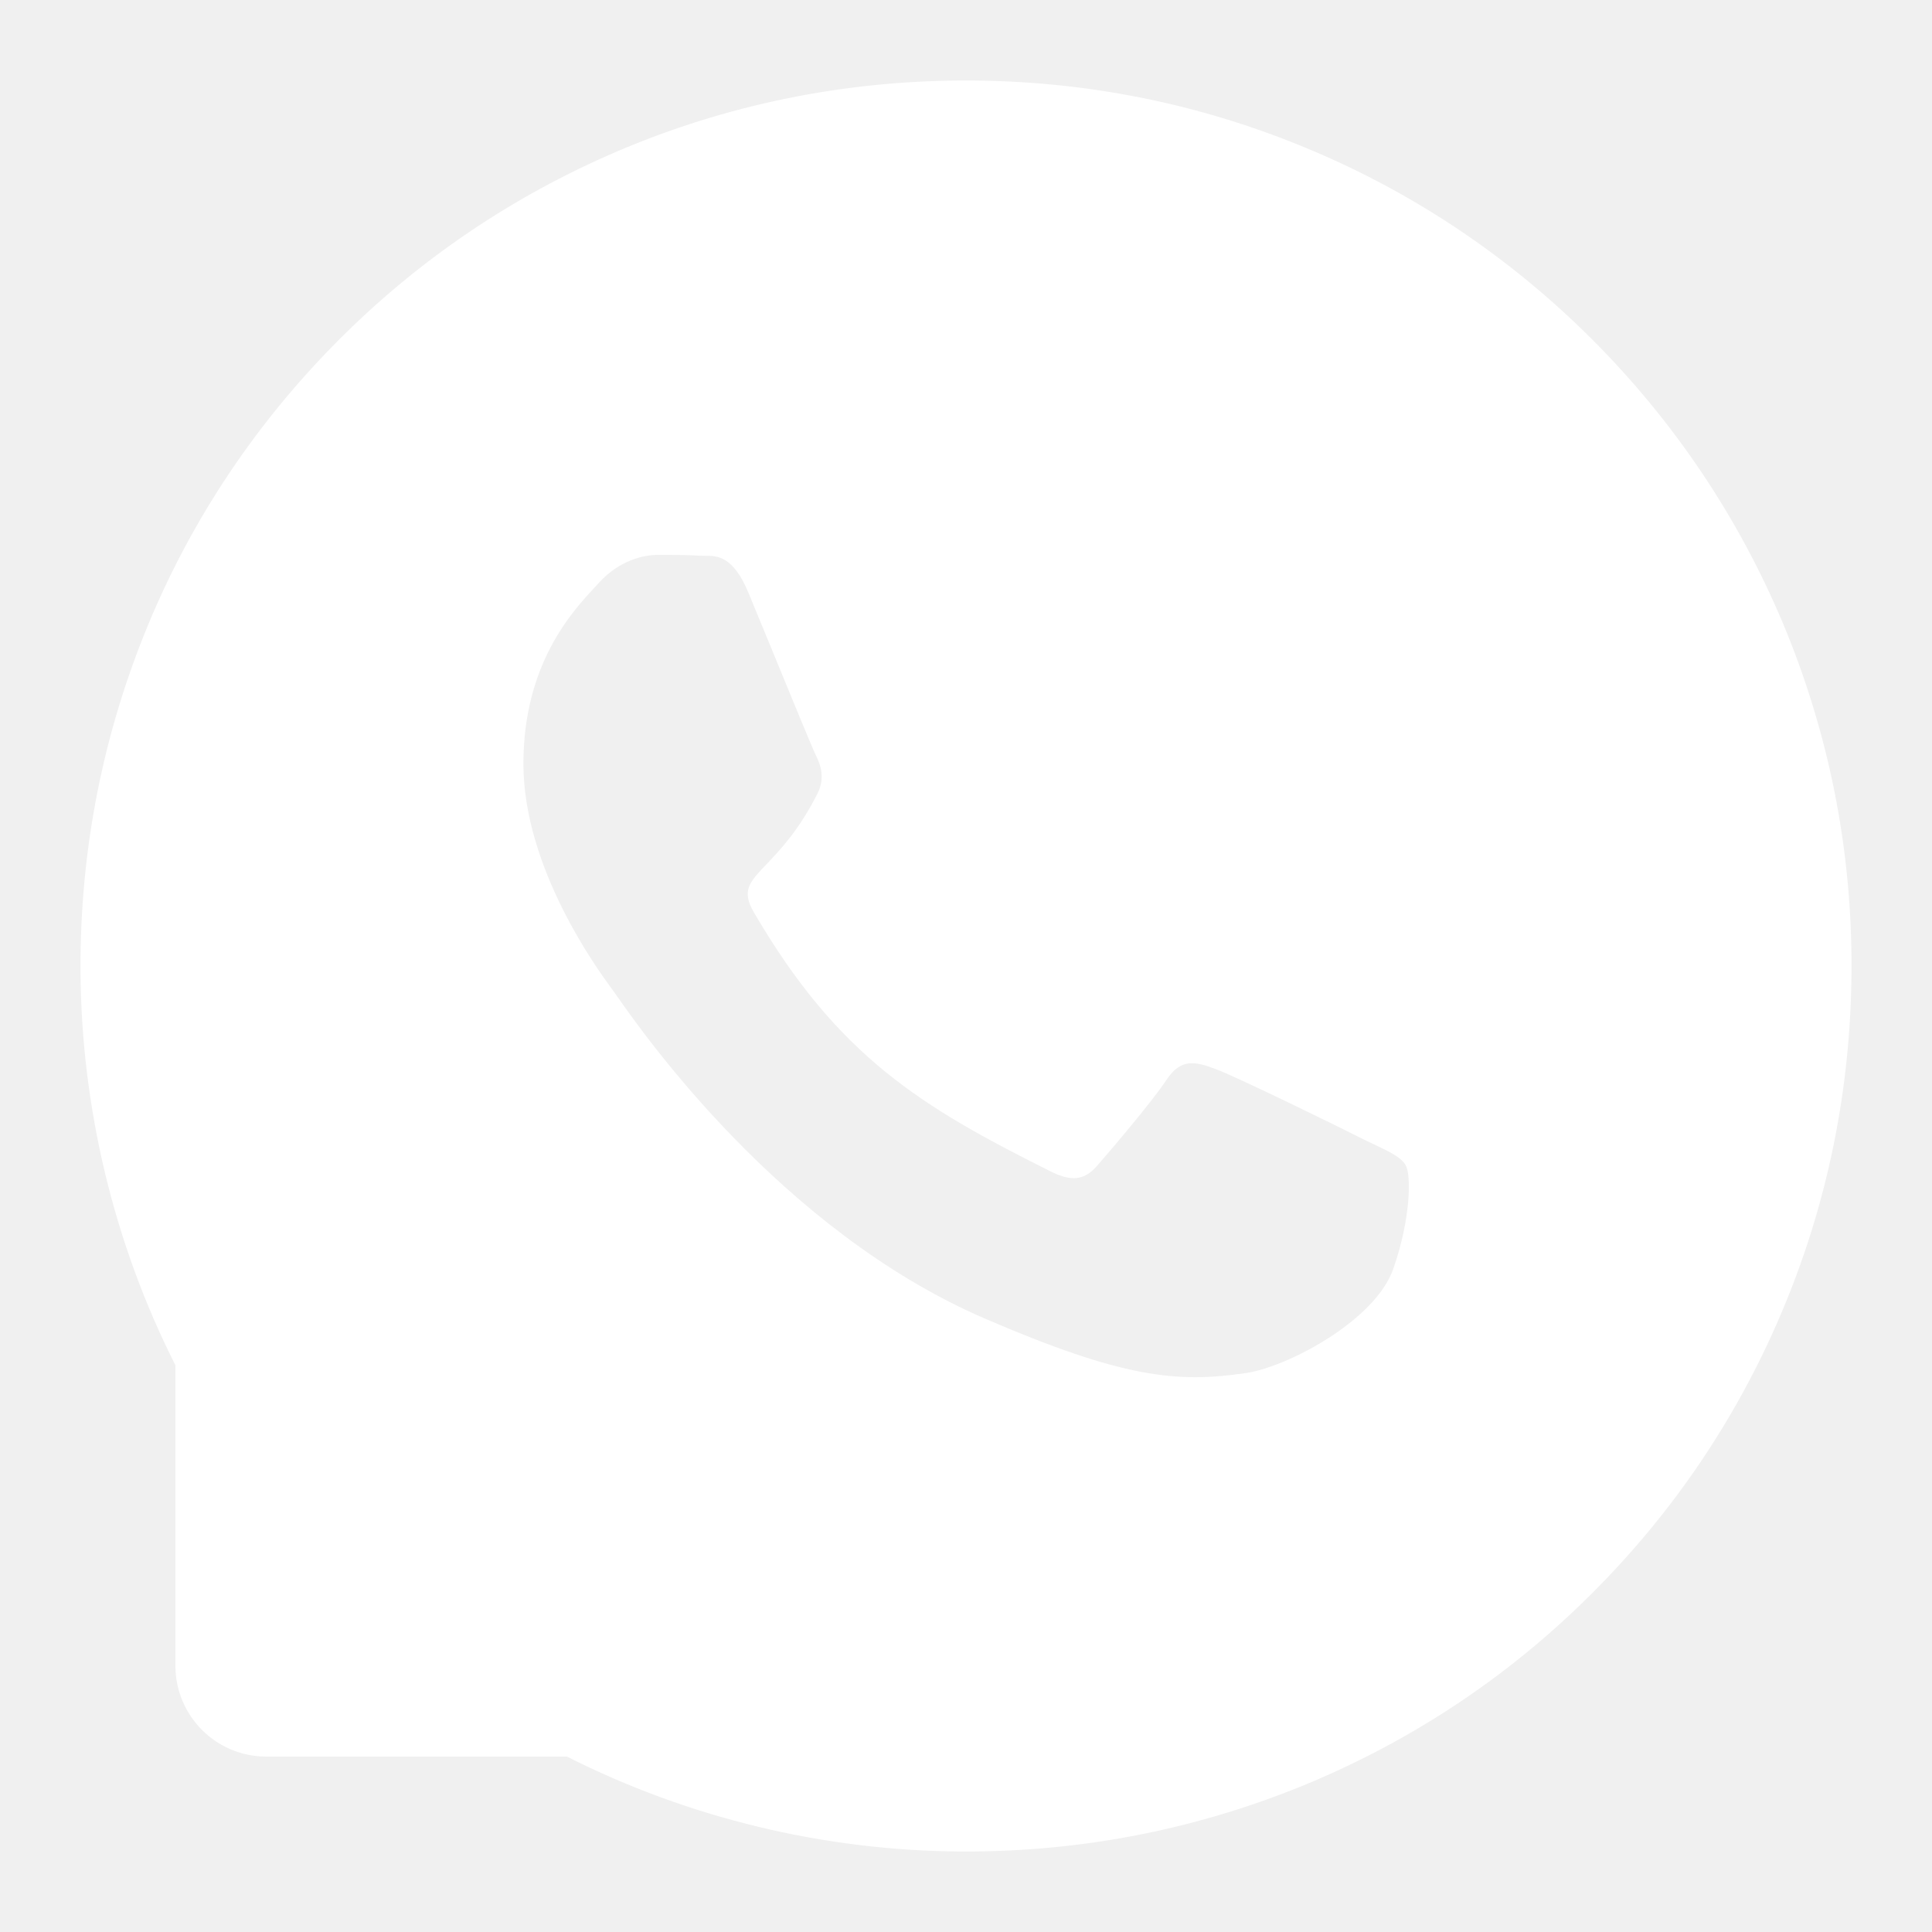
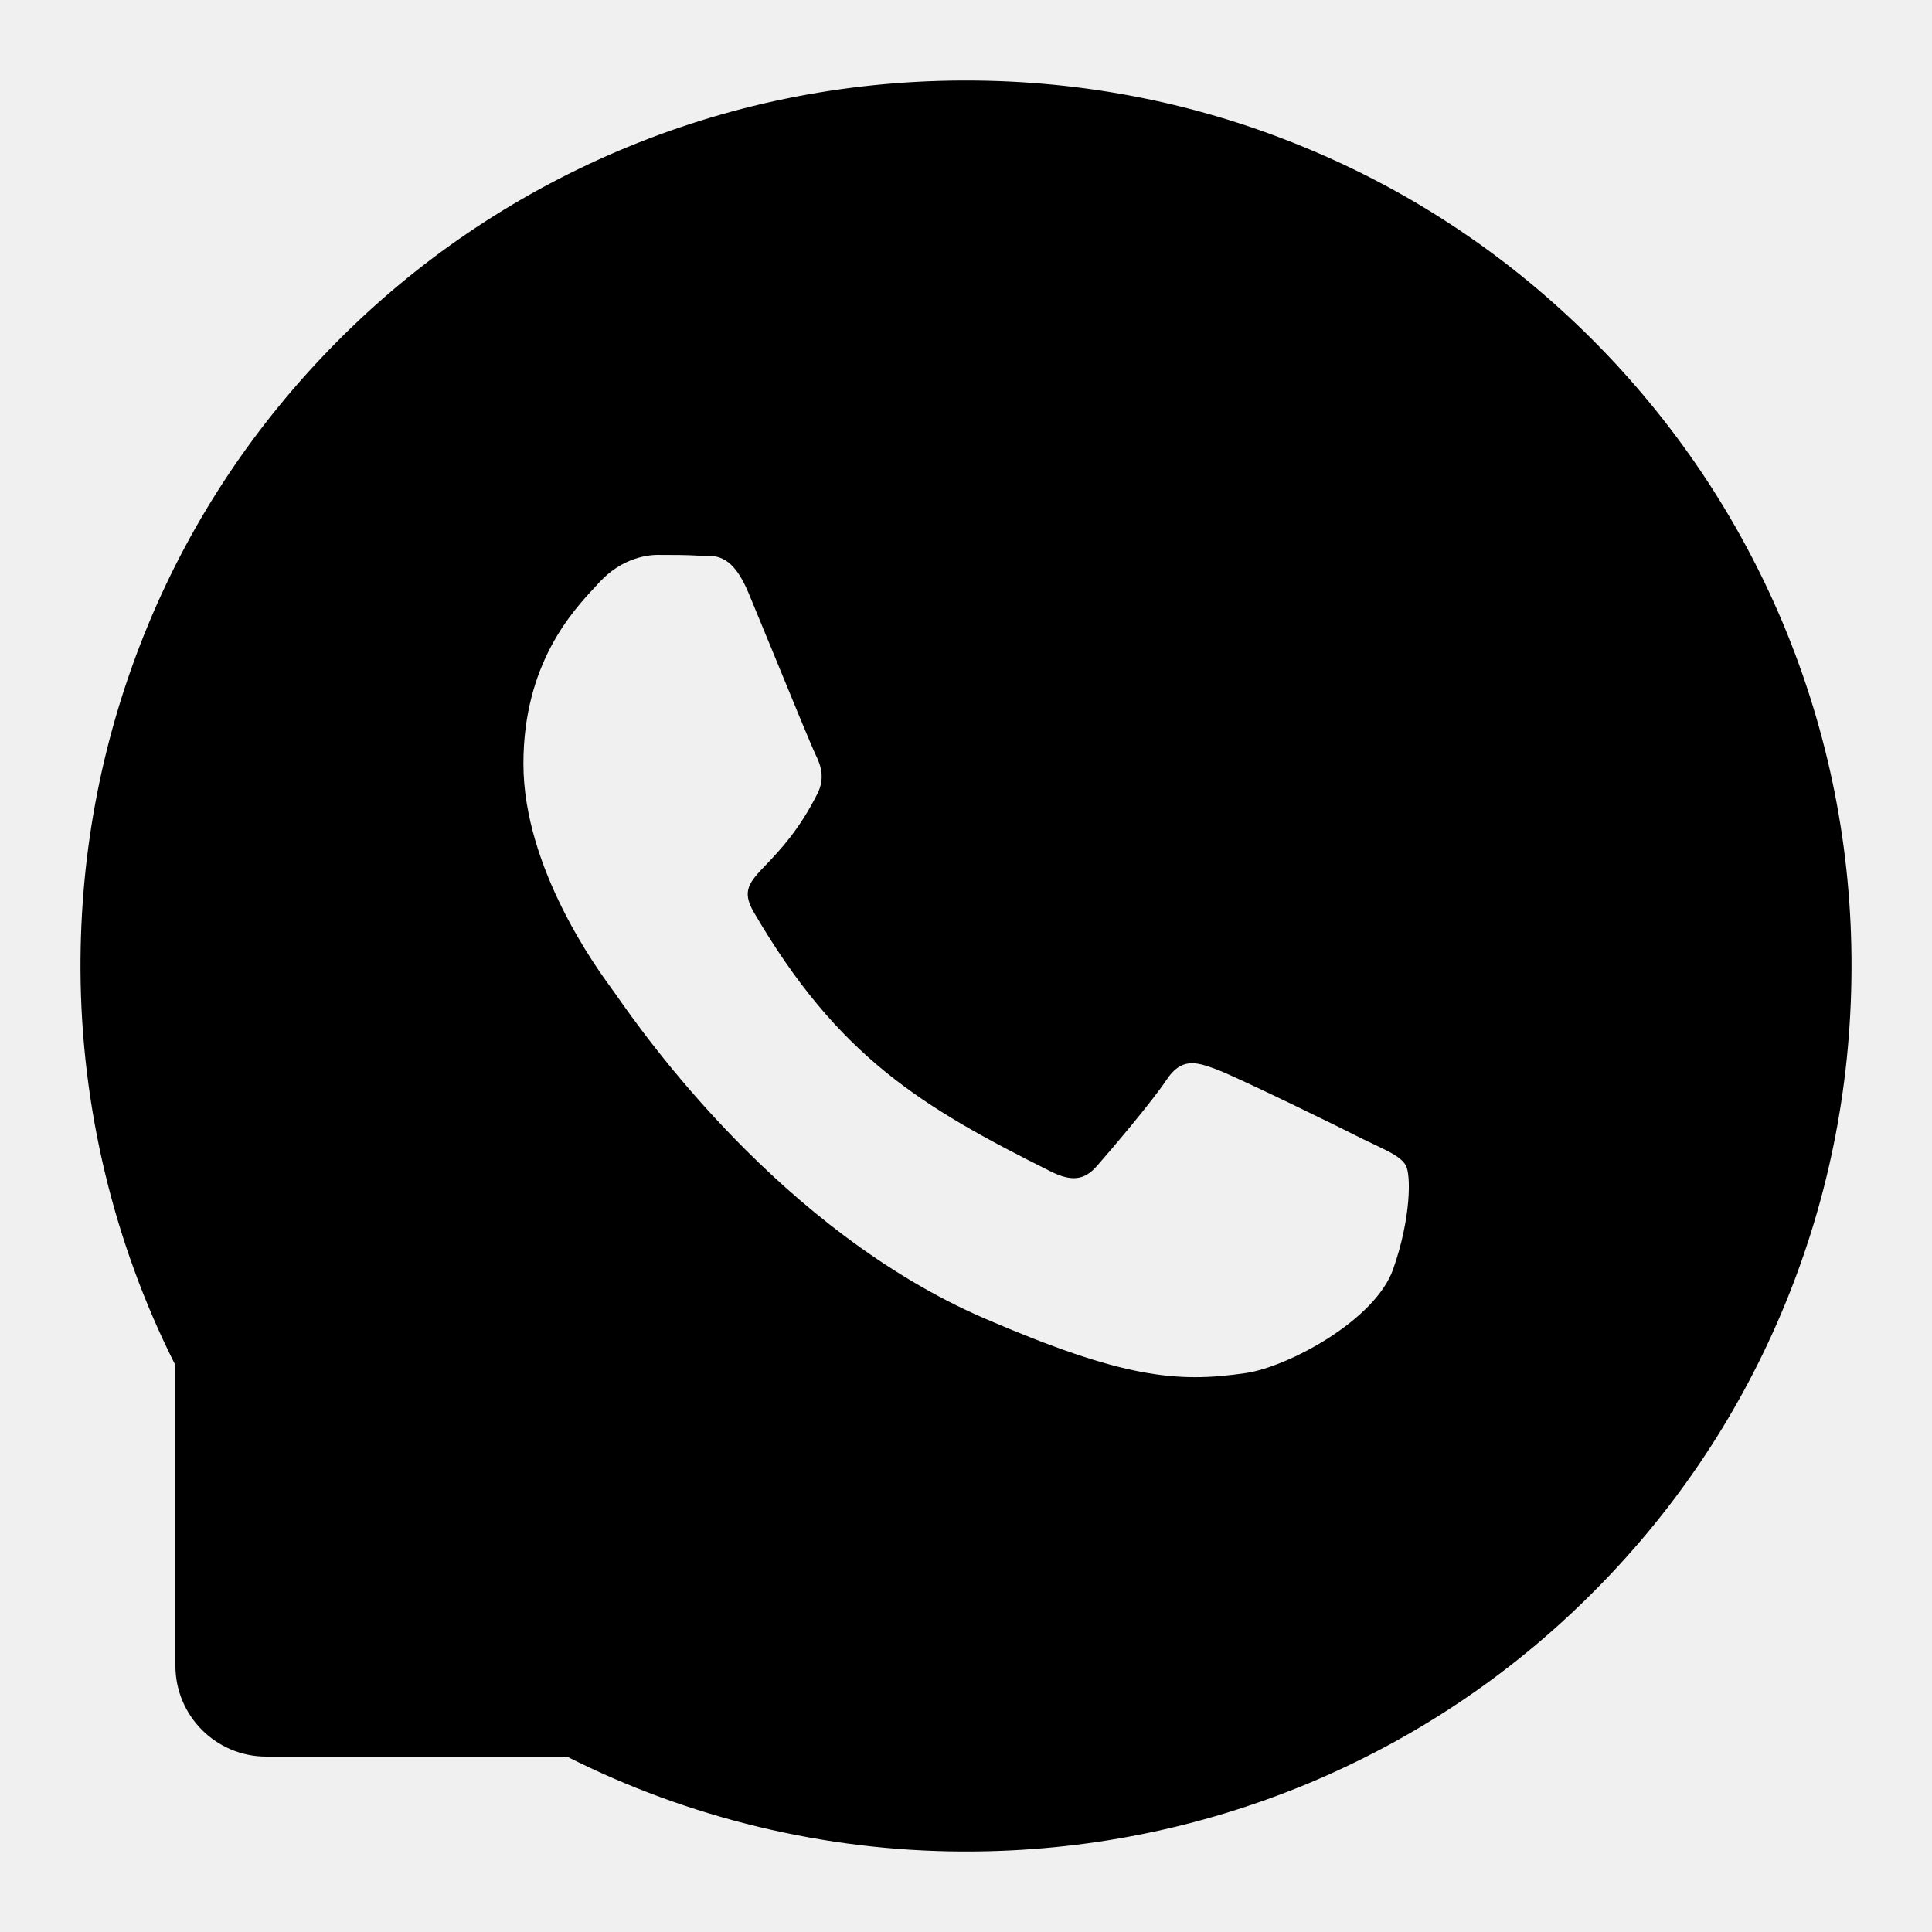
- <svg xmlns="http://www.w3.org/2000/svg" width="24" height="24" viewBox="0 0 24 24" fill="none">
-   <path fill-rule="evenodd" clip-rule="evenodd" d="M19.781 4.219C20.795 5.235 21.591 6.419 22.146 7.737C22.718 9.103 23.008 10.554 23 12.049C22.993 13.537 22.698 14.978 22.119 16.334C21.561 17.642 20.763 18.816 19.749 19.82C18.738 20.825 17.557 21.61 16.243 22.158C14.9 22.715 13.473 23 12.003 23H11.951C10.247 22.993 8.555 22.585 7.043 21.821H3.308C2.685 21.821 2.179 21.316 2.179 20.692V16.96C1.415 15.447 1.008 13.756 1 12.052C0.993 10.564 1.278 9.117 1.842 7.757C2.387 6.444 3.176 5.265 4.18 4.251C5.184 3.237 6.358 2.441 7.666 1.881C9.022 1.302 10.463 1.007 11.951 1H12C13.478 1 14.912 1.287 16.263 1.854C17.584 2.407 18.767 3.205 19.781 4.219ZM15.098 13.279C15.346 13.368 16.68 14.021 16.947 14.158C16.991 14.18 17.032 14.199 17.071 14.217C17.271 14.312 17.407 14.377 17.463 14.477C17.529 14.59 17.529 15.133 17.306 15.767C17.082 16.402 16.004 16.977 15.481 17.056C14.622 17.183 13.949 17.119 12.23 16.378C9.699 15.283 7.99 12.84 7.656 12.362C7.631 12.327 7.614 12.302 7.604 12.29C7.601 12.285 7.597 12.28 7.593 12.274C7.425 12.044 6.502 10.786 6.502 9.488C6.502 8.246 7.112 7.592 7.395 7.289C7.415 7.267 7.433 7.247 7.45 7.229C7.698 6.962 7.99 6.893 8.172 6.893C8.353 6.893 8.533 6.893 8.69 6.903C8.71 6.904 8.731 6.904 8.752 6.904C8.909 6.903 9.107 6.903 9.299 7.367C9.374 7.548 9.485 7.818 9.602 8.102C9.833 8.667 10.088 9.286 10.133 9.378C10.202 9.515 10.246 9.67 10.158 9.852C9.928 10.311 9.69 10.559 9.522 10.736C9.311 10.956 9.208 11.064 9.363 11.33C10.411 13.13 11.454 13.753 13.046 14.549C13.313 14.684 13.473 14.662 13.63 14.48C13.792 14.296 14.308 13.689 14.489 13.417C14.669 13.142 14.85 13.186 15.098 13.279Z" fill="white" />
+ <svg xmlns="http://www.w3.org/2000/svg" width="100%" height="100%" viewBox="0 0 24 24" fill="none">
+   <path fill-rule="evenodd" clip-rule="evenodd" d="M19.781 4.219C20.795 5.235 21.591 6.419 22.146 7.737C22.718 9.103 23.008 10.554 23 12.049C22.993 13.537 22.698 14.978 22.119 16.334C21.561 17.642 20.763 18.816 19.749 19.82C18.738 20.825 17.557 21.61 16.243 22.158C14.9 22.715 13.473 23 12.003 23H11.951C10.247 22.993 8.555 22.585 7.043 21.821H3.308C2.685 21.821 2.179 21.316 2.179 20.692V16.96C1.415 15.447 1.008 13.756 1 12.052C0.993 10.564 1.278 9.117 1.842 7.757C2.387 6.444 3.176 5.265 4.18 4.251C5.184 3.237 6.358 2.441 7.666 1.881C9.022 1.302 10.463 1.007 11.951 1H12C13.478 1 14.912 1.287 16.263 1.854C17.584 2.407 18.767 3.205 19.781 4.219ZM15.098 13.279C15.346 13.368 16.68 14.021 16.947 14.158C16.991 14.18 17.032 14.199 17.071 14.217C17.271 14.312 17.407 14.377 17.463 14.477C17.529 14.59 17.529 15.133 17.306 15.767C17.082 16.402 16.004 16.977 15.481 17.056C14.622 17.183 13.949 17.119 12.23 16.378C9.699 15.283 7.99 12.84 7.656 12.362C7.631 12.327 7.614 12.302 7.604 12.29C7.601 12.285 7.597 12.28 7.593 12.274C7.425 12.044 6.502 10.786 6.502 9.488C6.502 8.246 7.112 7.592 7.395 7.289C7.415 7.267 7.433 7.247 7.45 7.229C7.698 6.962 7.99 6.893 8.172 6.893C8.353 6.893 8.533 6.893 8.69 6.903C8.71 6.904 8.731 6.904 8.752 6.904C8.909 6.903 9.107 6.903 9.299 7.367C9.374 7.548 9.485 7.818 9.602 8.102C9.833 8.667 10.088 9.286 10.133 9.378C10.202 9.515 10.246 9.67 10.158 9.852C9.928 10.311 9.69 10.559 9.522 10.736C9.311 10.956 9.208 11.064 9.363 11.33C10.411 13.13 11.454 13.753 13.046 14.549C13.313 14.684 13.473 14.662 13.63 14.48C13.792 14.296 14.308 13.689 14.489 13.417C14.669 13.142 14.85 13.186 15.098 13.279Z" fill="currentColor" />
</svg>
